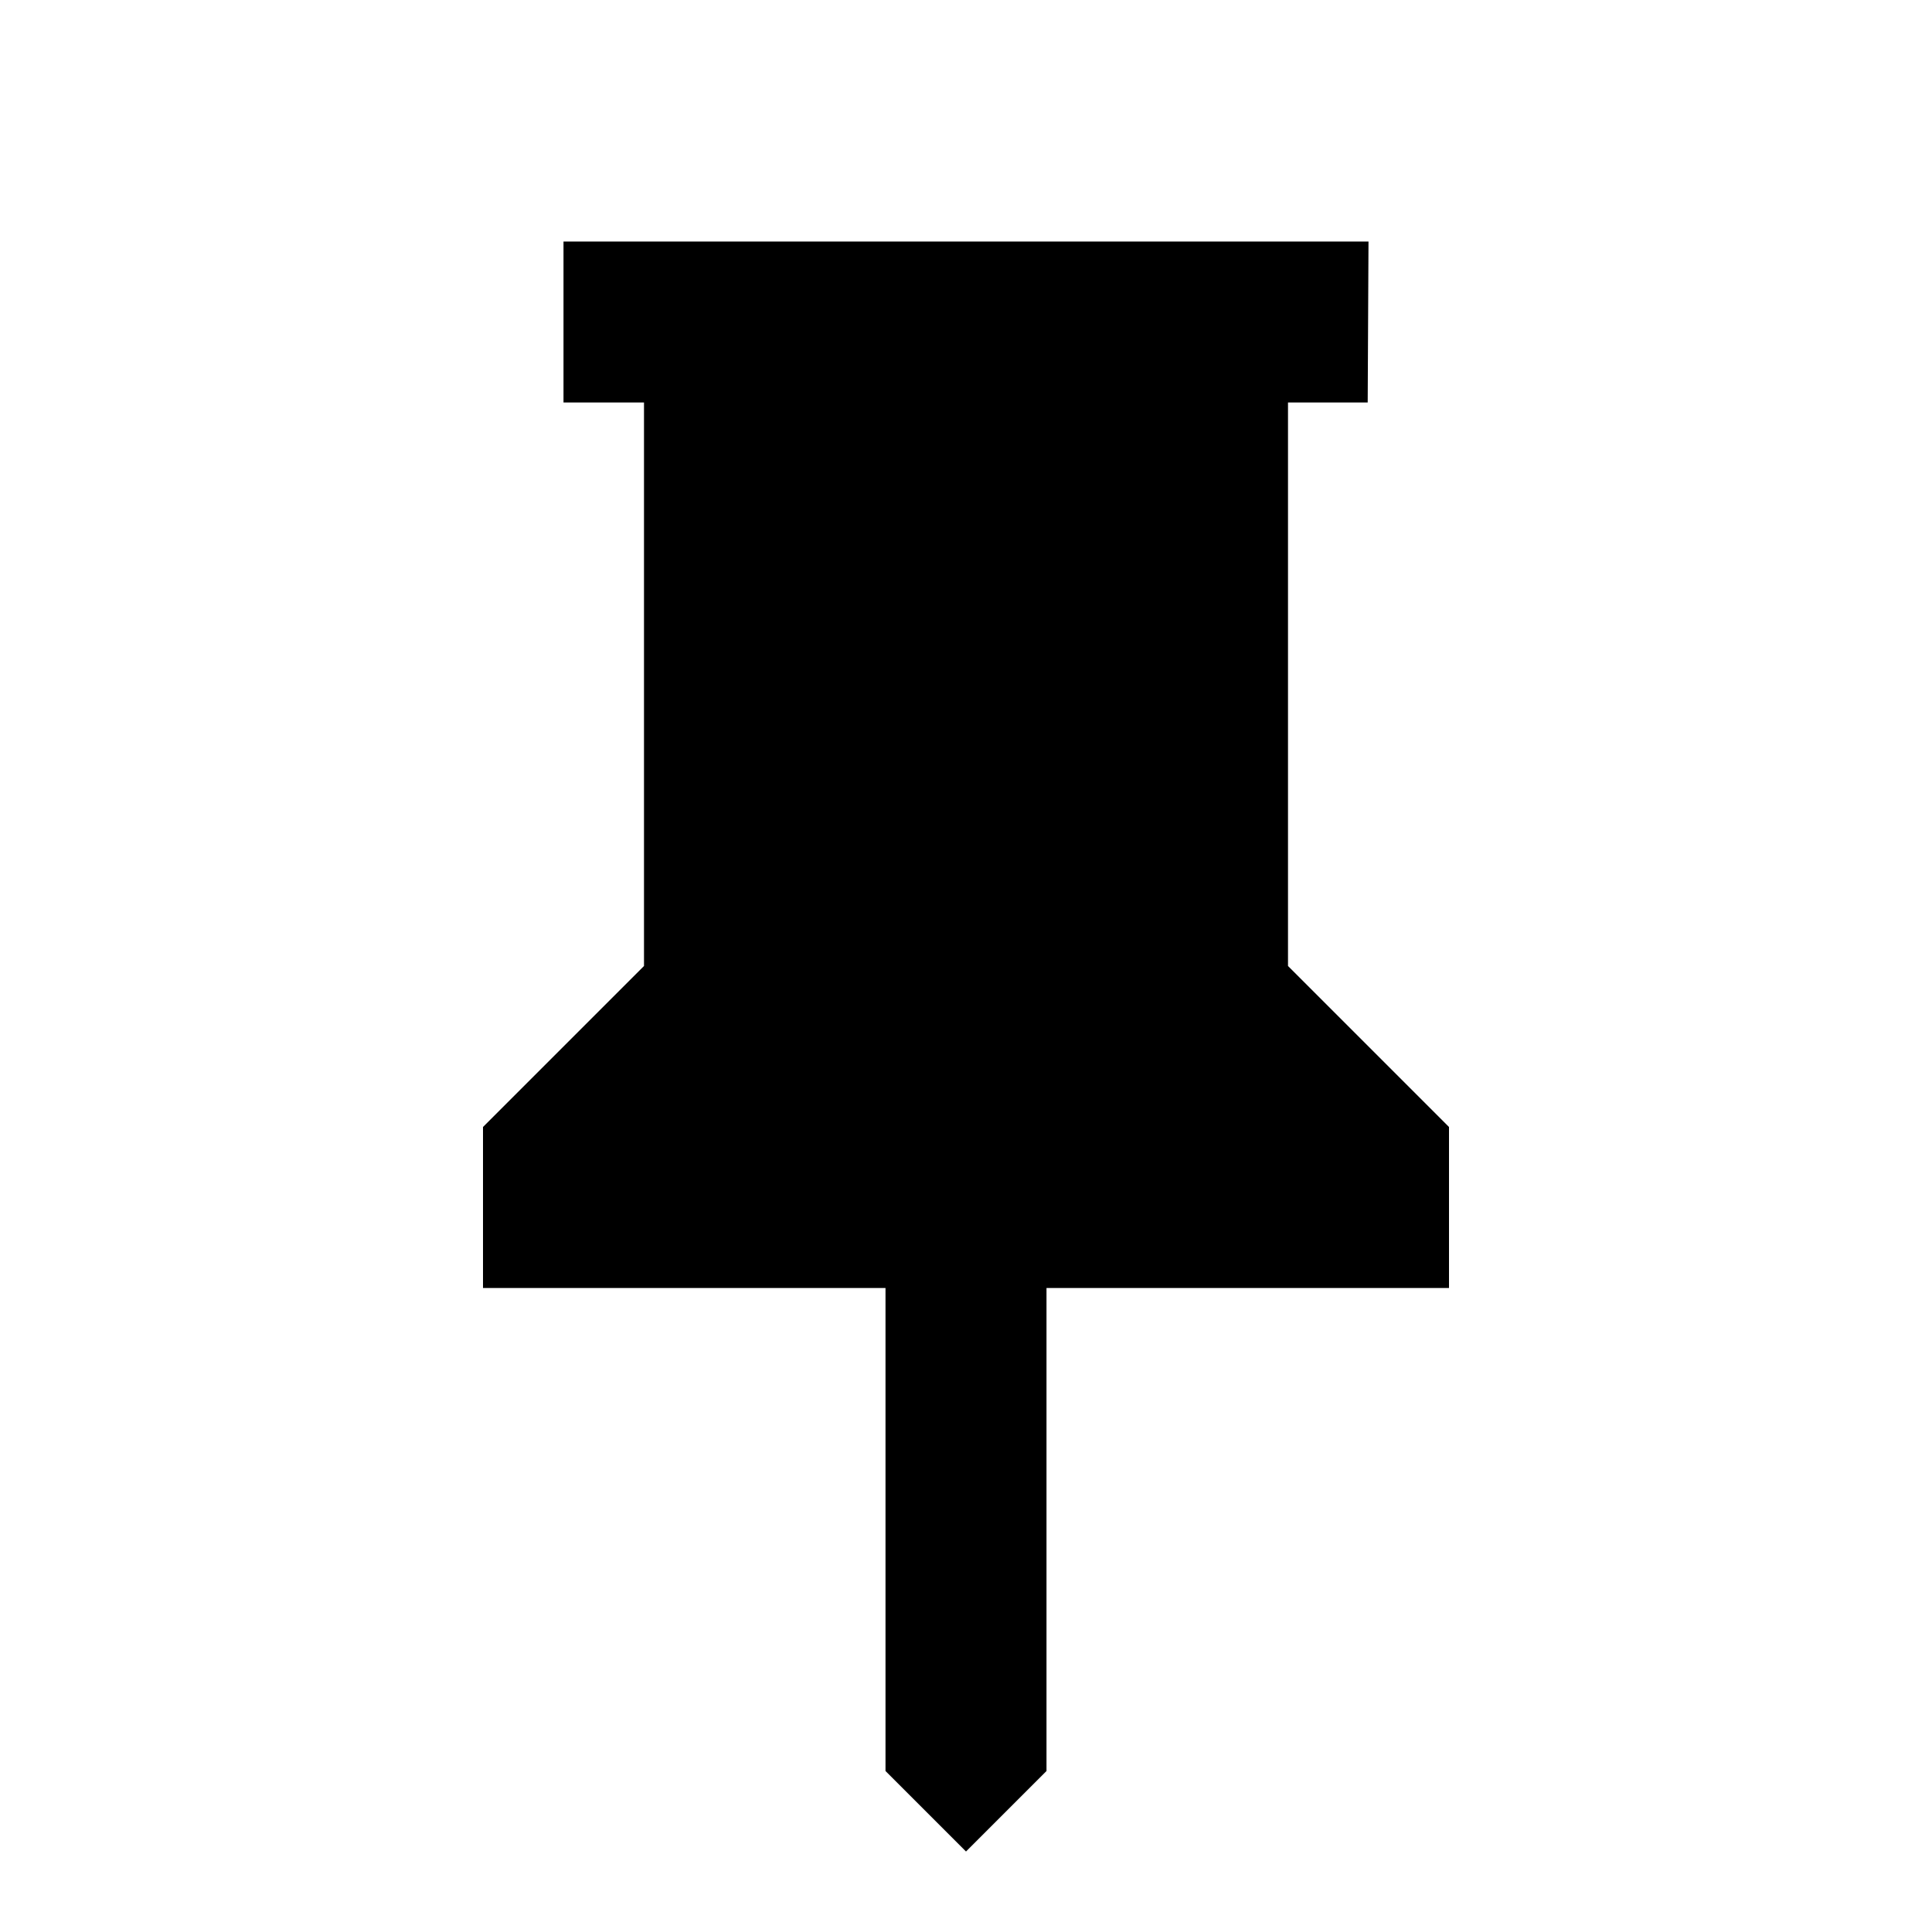
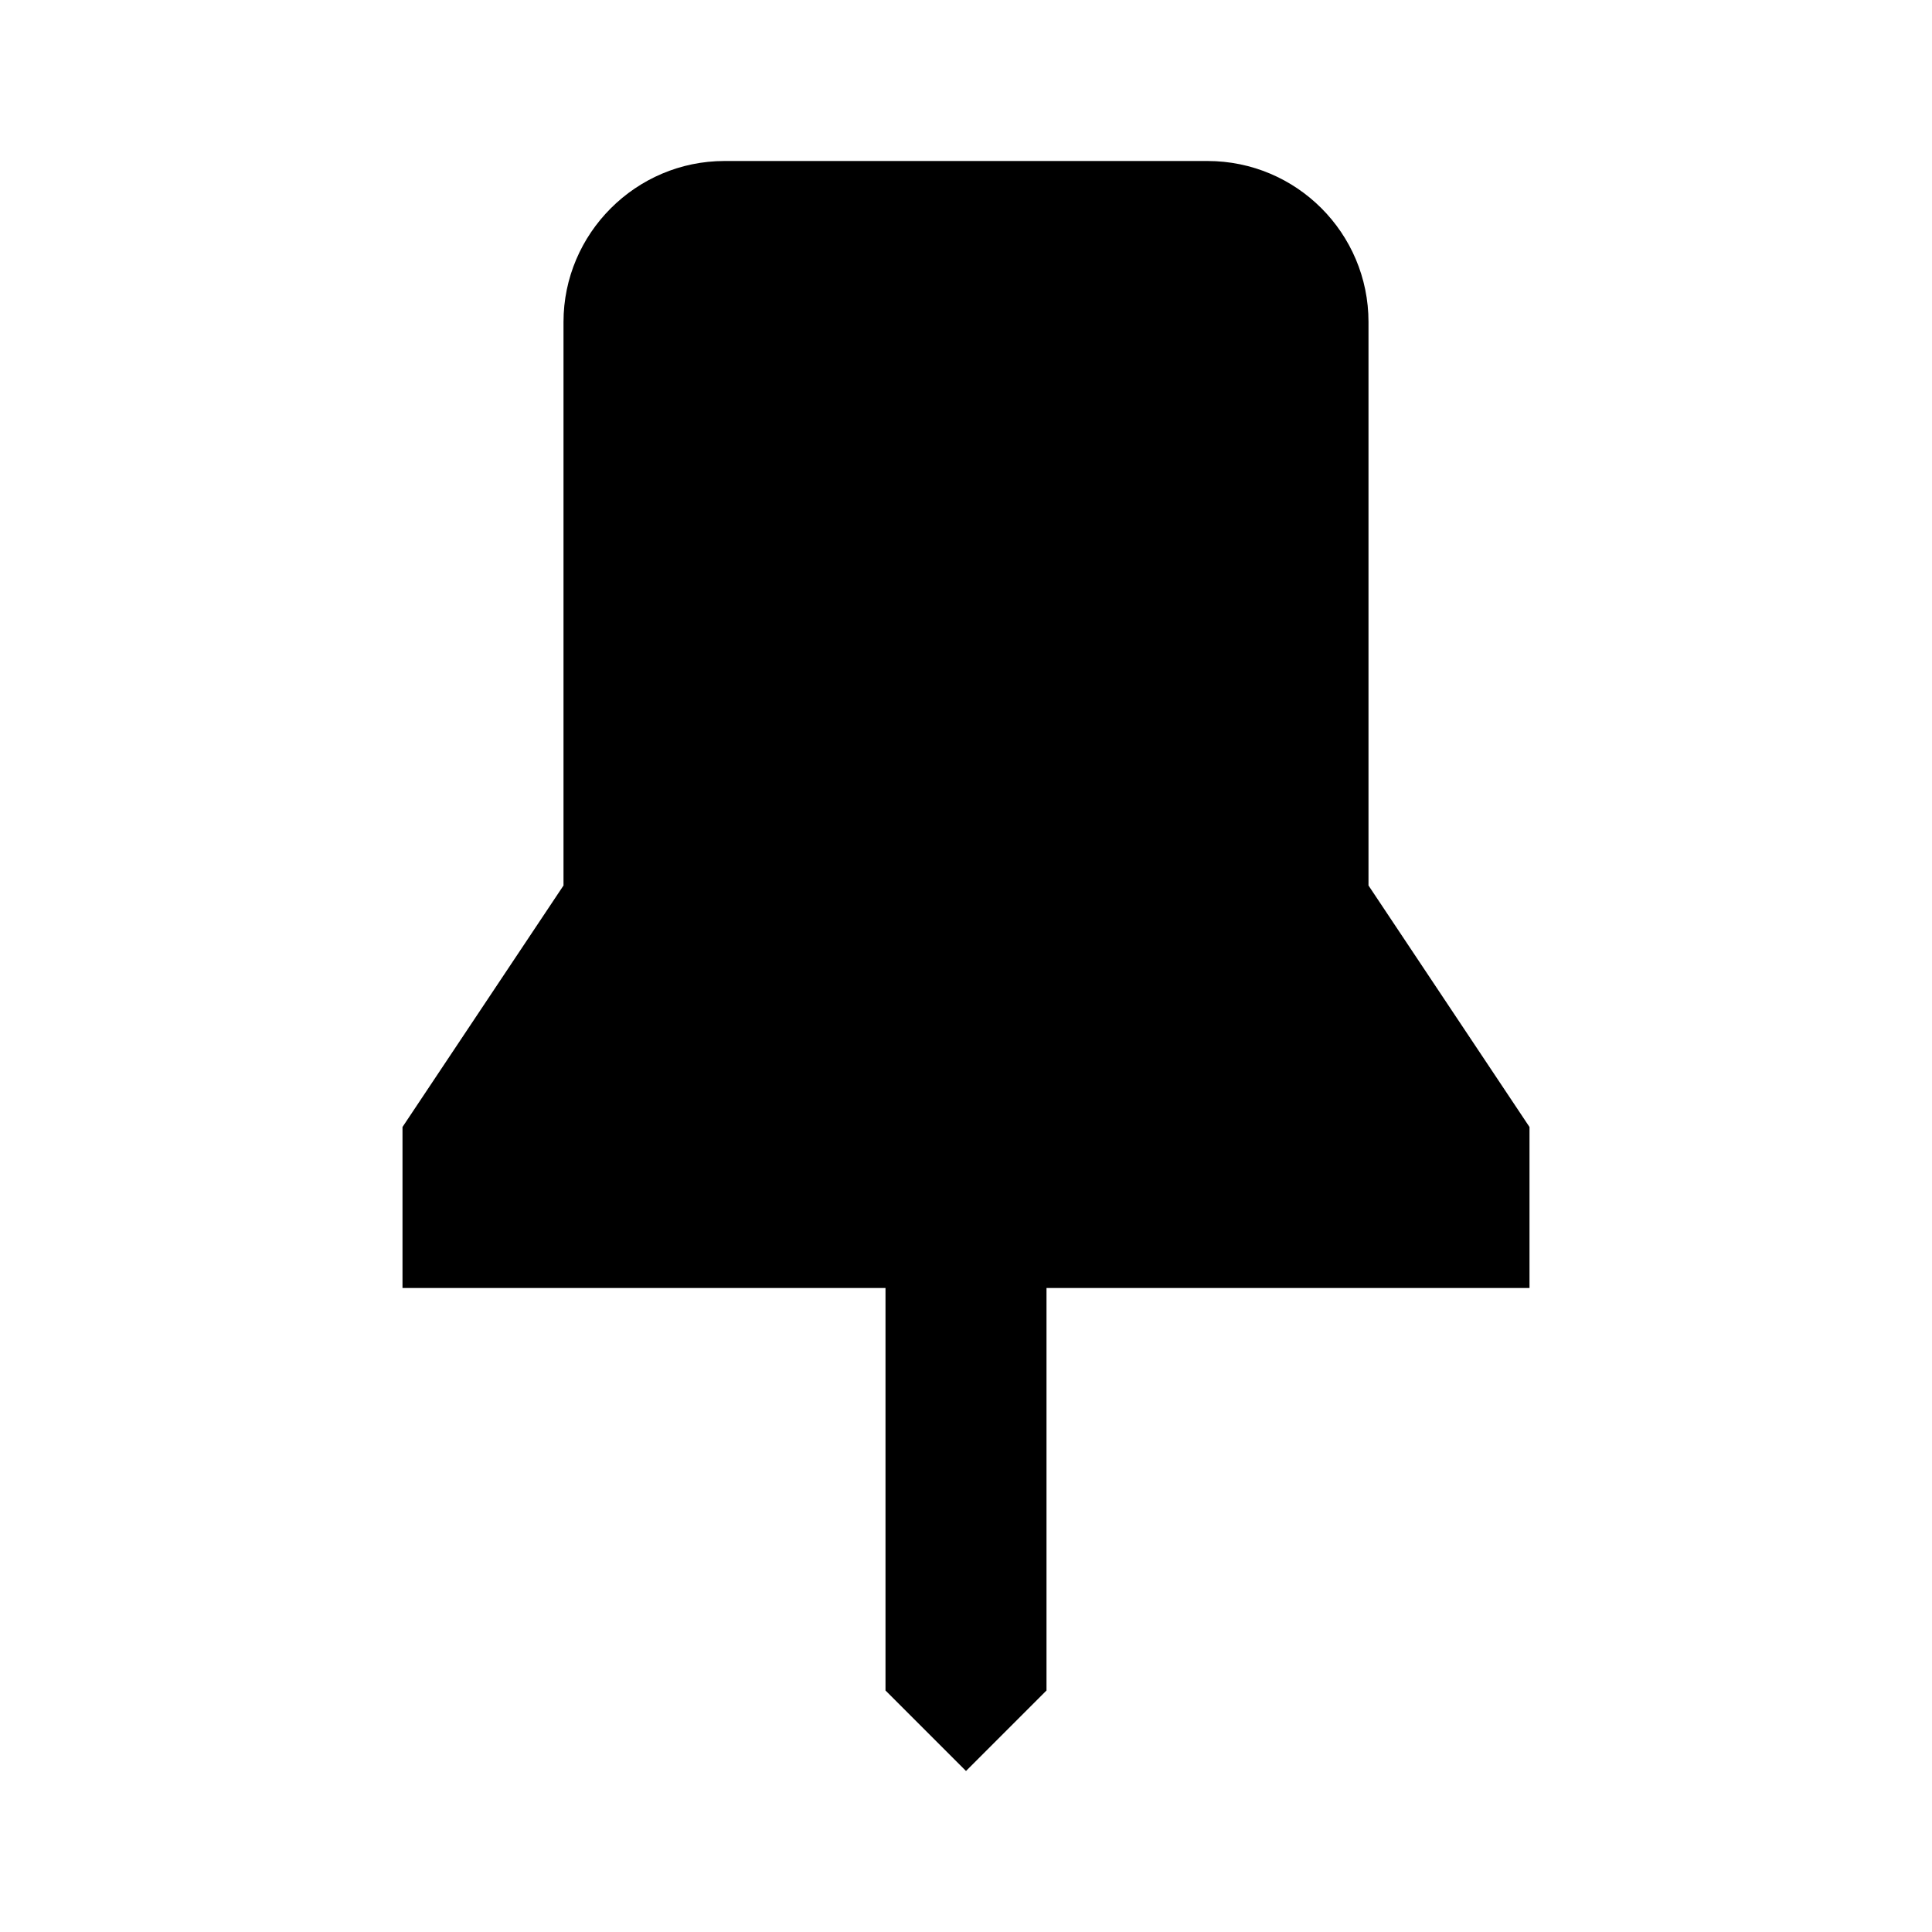
- <svg xmlns="http://www.w3.org/2000/svg" width="30" height="30" viewBox="0 0 24 24">
-   <path d="M16 5h.99L17 3H7v2h1v7l-2 2v2h5v6l1 1 1-1v-6h5v-2l-2-2V5z" />
+ <svg xmlns="http://www.w3.org/2000/svg" width="24" height="24" viewBox="0 0 24 24">
  <path fill="none" d="M0 0h24v24H0z" />
+   <path fill="#000" d="M17 4a2 2 0 0 0-2-2H9c-1.1 0-2 .9-2 2v7l-2 3v2h6v5l1 1 1-1v-5h6v-2l-2-3V4z" />
</svg>
